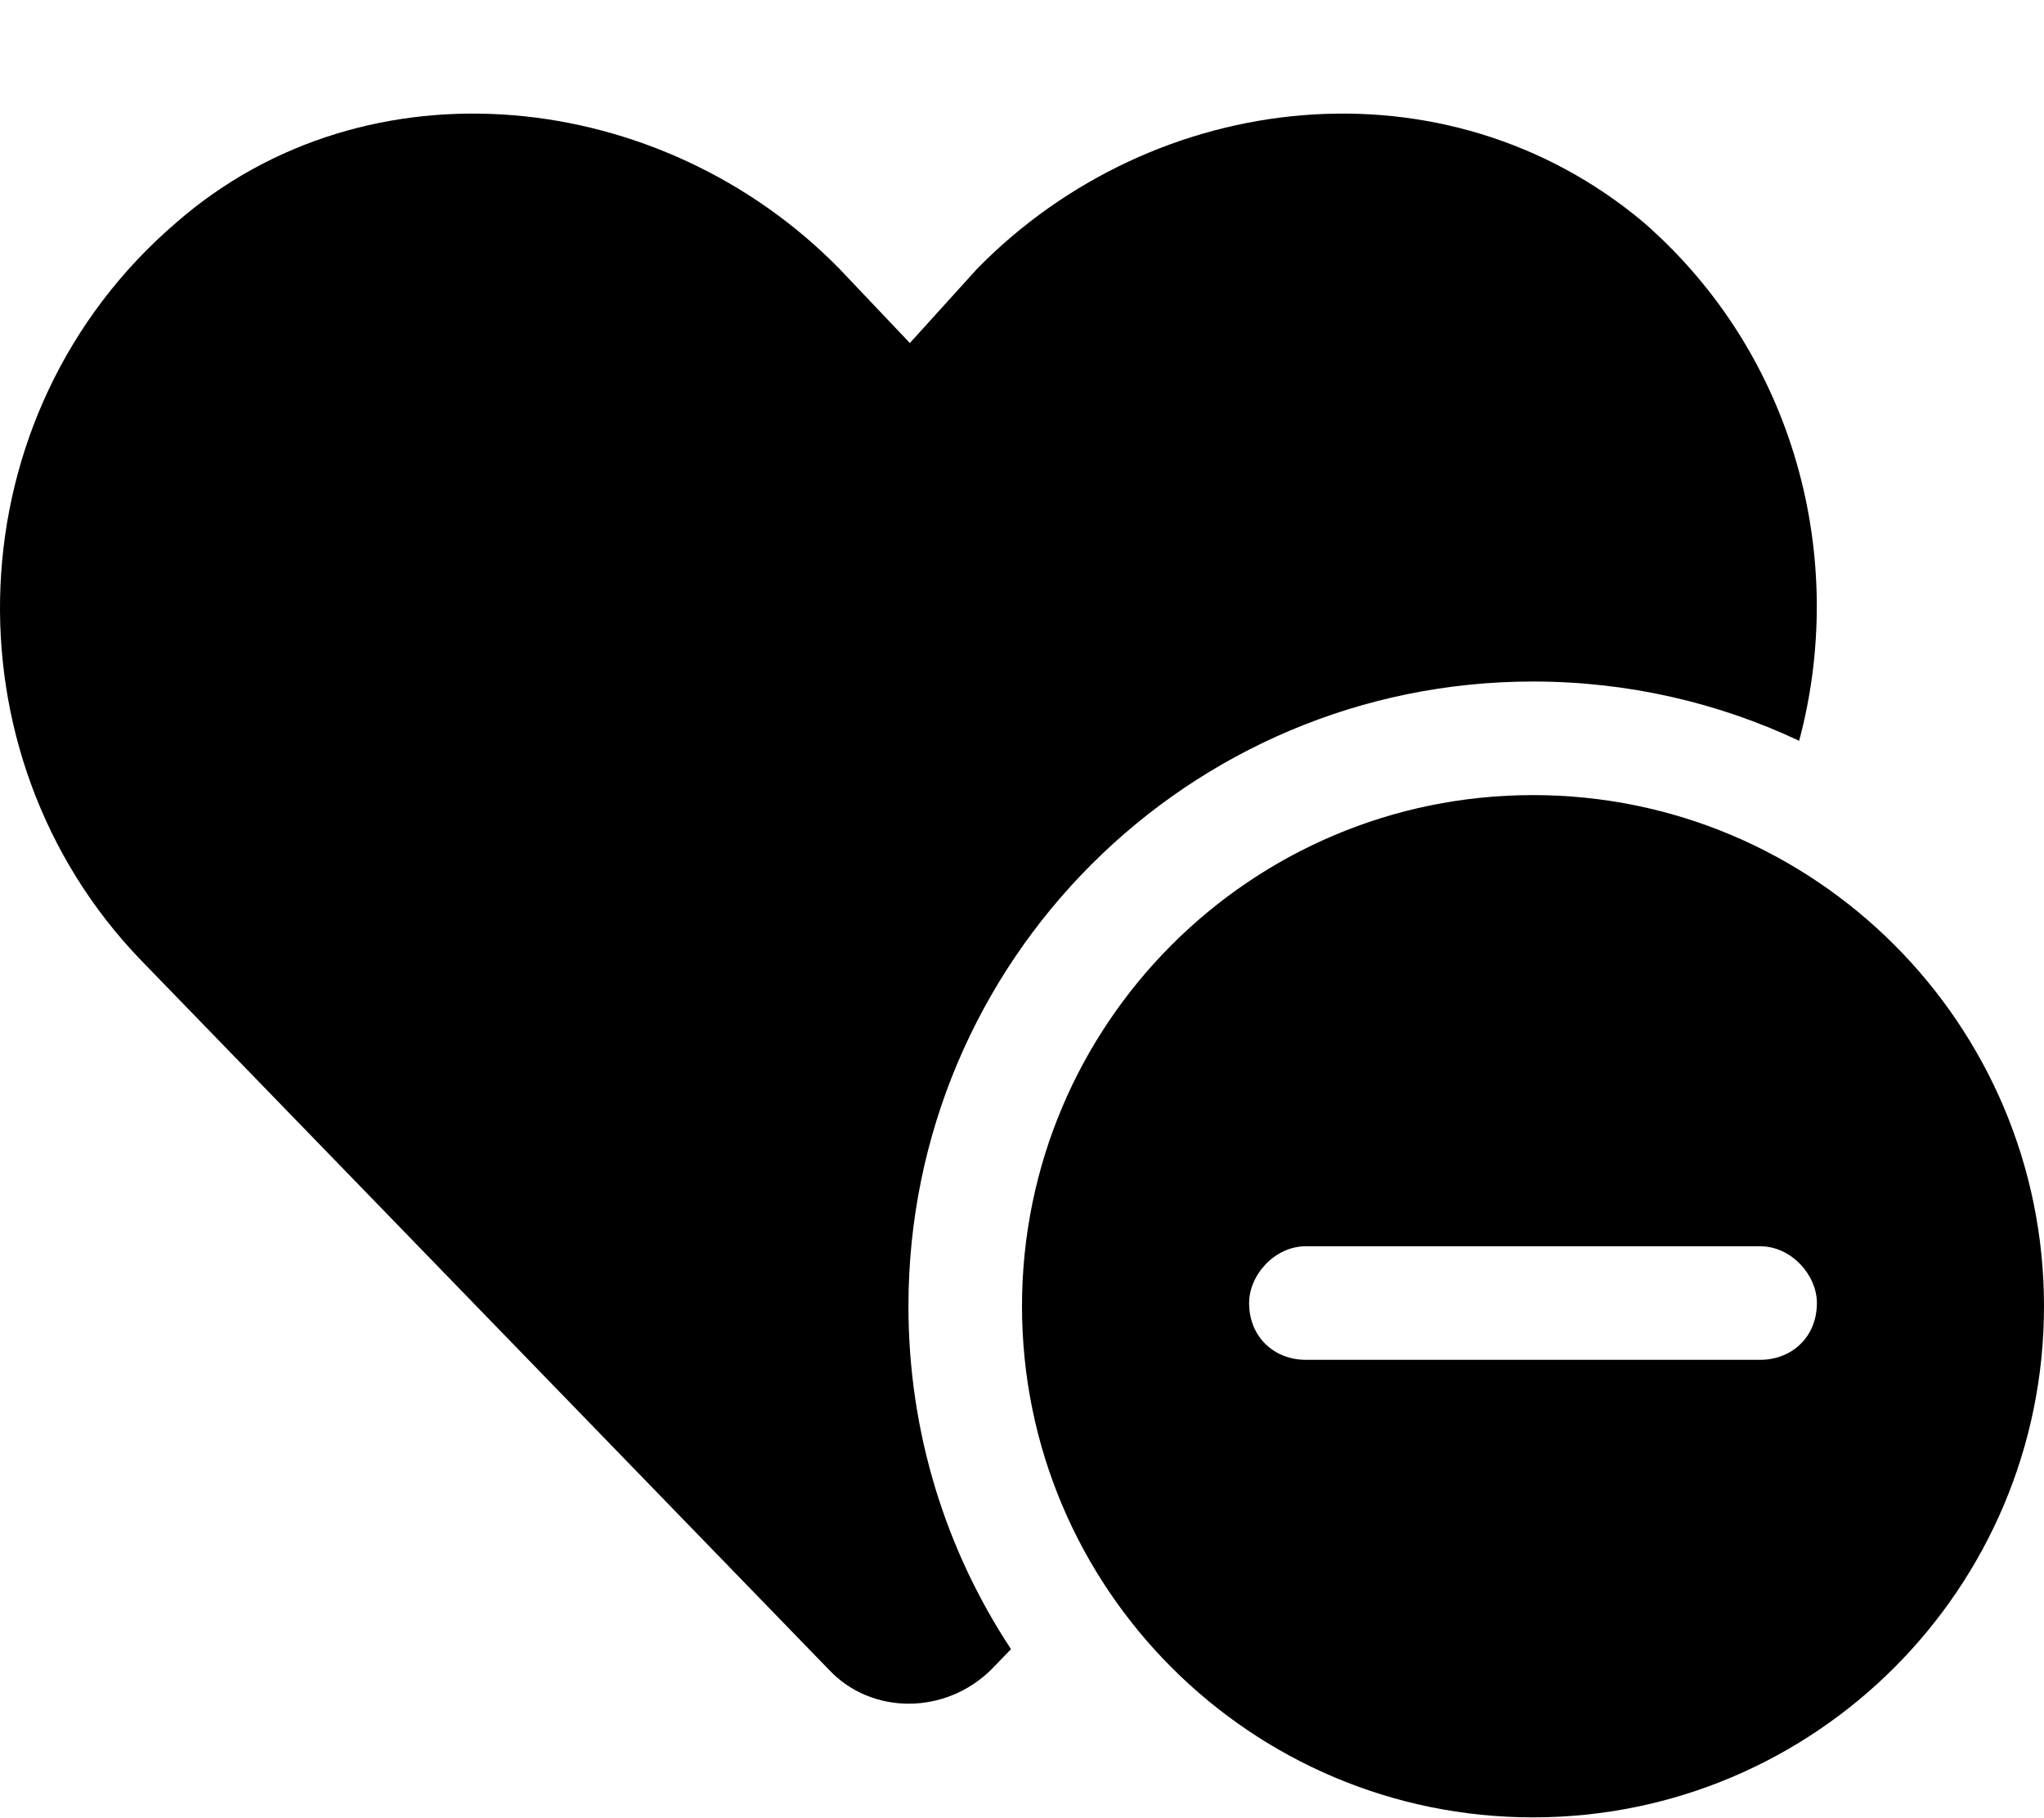
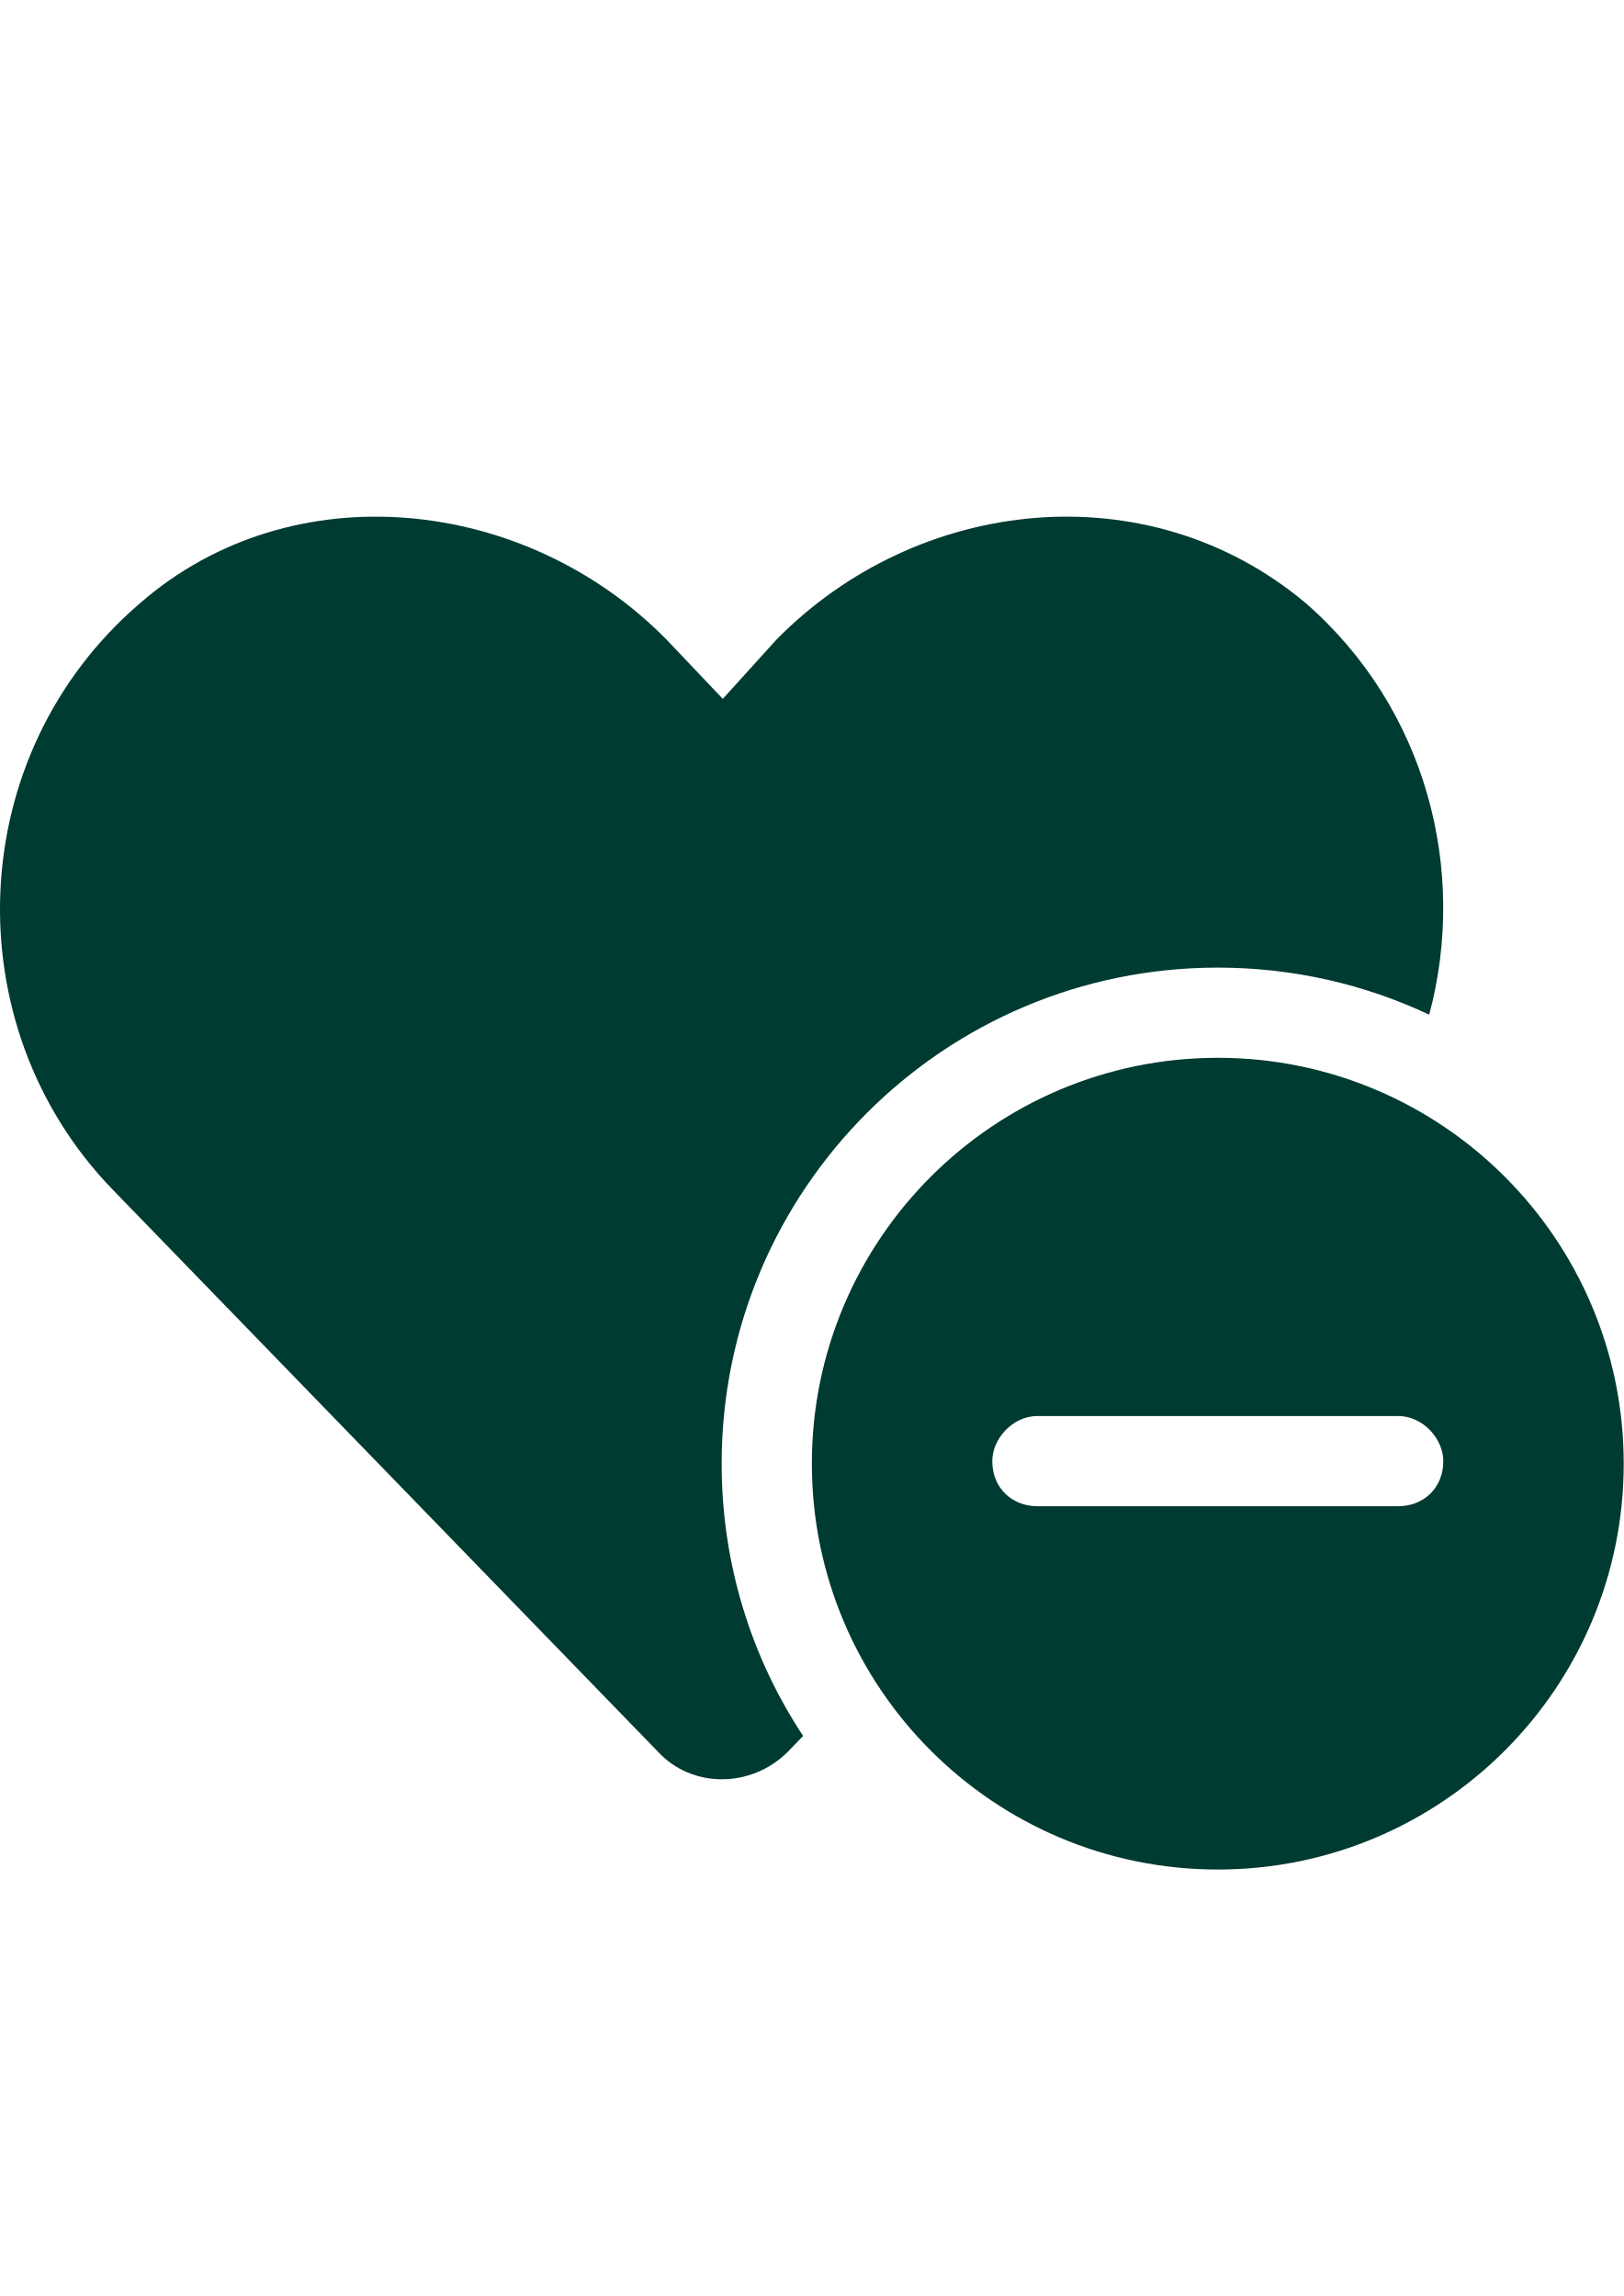
- <svg xmlns="http://www.w3.org/2000/svg" viewBox="0 0 576 512">
-   <path d="M256 368C256 403.7 266.6 436.9 284.9 464.6L279.4 470.3C266.4 483.2 245.5 483.2 233.5 470.3L39.71 270.5C-16.22 212.5-13.23 116.6 49.7 62.68C103.6 15.73 186.5 24.72 236.5 75.67L256.4 96.64L275.4 75.67C325.4 24.72 407.3 15.73 463.2 62.68C506.1 100.1 520.7 157.6 507 208.7C484.3 198 458.8 192 432 192C334.8 192 256 270.8 256 368zM576 368C576 447.5 511.5 512 432 512C352.5 512 288 447.5 288 368C288 288.5 352.5 224 432 224C511.5 224 576 288.5 576 368zM496 351.1H368C359.2 351.1 352 359.2 352 367.1C352 376.8 359.2 383.1 368 383.1H496C504.8 383.1 512 376.8 512 367.1C512 359.2 504.8 351.1 496 351.1z" />
+ <svg xmlns="http://www.w3.org/2000/svg" version="1.1" id="Layer_1" x="0px" y="0px" width="595.281px" height="841.891px" viewBox="0 0 595.281 841.891" enable-background="new 0 0 595.281 841.891" xml:space="preserve">
+   <path fill="#003B31" d="M264.569,536.694c0,36.896,10.955,71.206,29.868,99.834l-5.684,5.892c-13.436,13.331-35.035,13.331-47.437,0  L41.039,435.93c-57.802-59.941-54.712-159.052,10.325-214.776c55.704-48.521,141.379-39.229,193.053,13.426l20.566,21.672  l19.636-21.672c51.674-52.655,136.314-61.946,194.086-13.426c44.336,38.674,59.424,98.099,45.266,150.908  c-23.459-11.059-49.813-17.26-77.51-17.26C346.007,354.802,264.569,436.24,264.569,536.694z M595.281,536.694  c0,82.161-66.66,148.82-148.82,148.82c-82.162,0-148.82-66.659-148.82-148.82s66.658-148.819,148.82-148.819  C528.621,387.874,595.281,454.532,595.281,536.694z M512.603,519.228H380.318c-9.095,0-16.535,8.371-16.535,16.536  c0,10.023,7.44,16.535,16.535,16.535h132.284c9.095,0,16.535-6.512,16.535-16.535C529.138,527.599,521.697,519.228,512.603,519.228z  " />
</svg>
